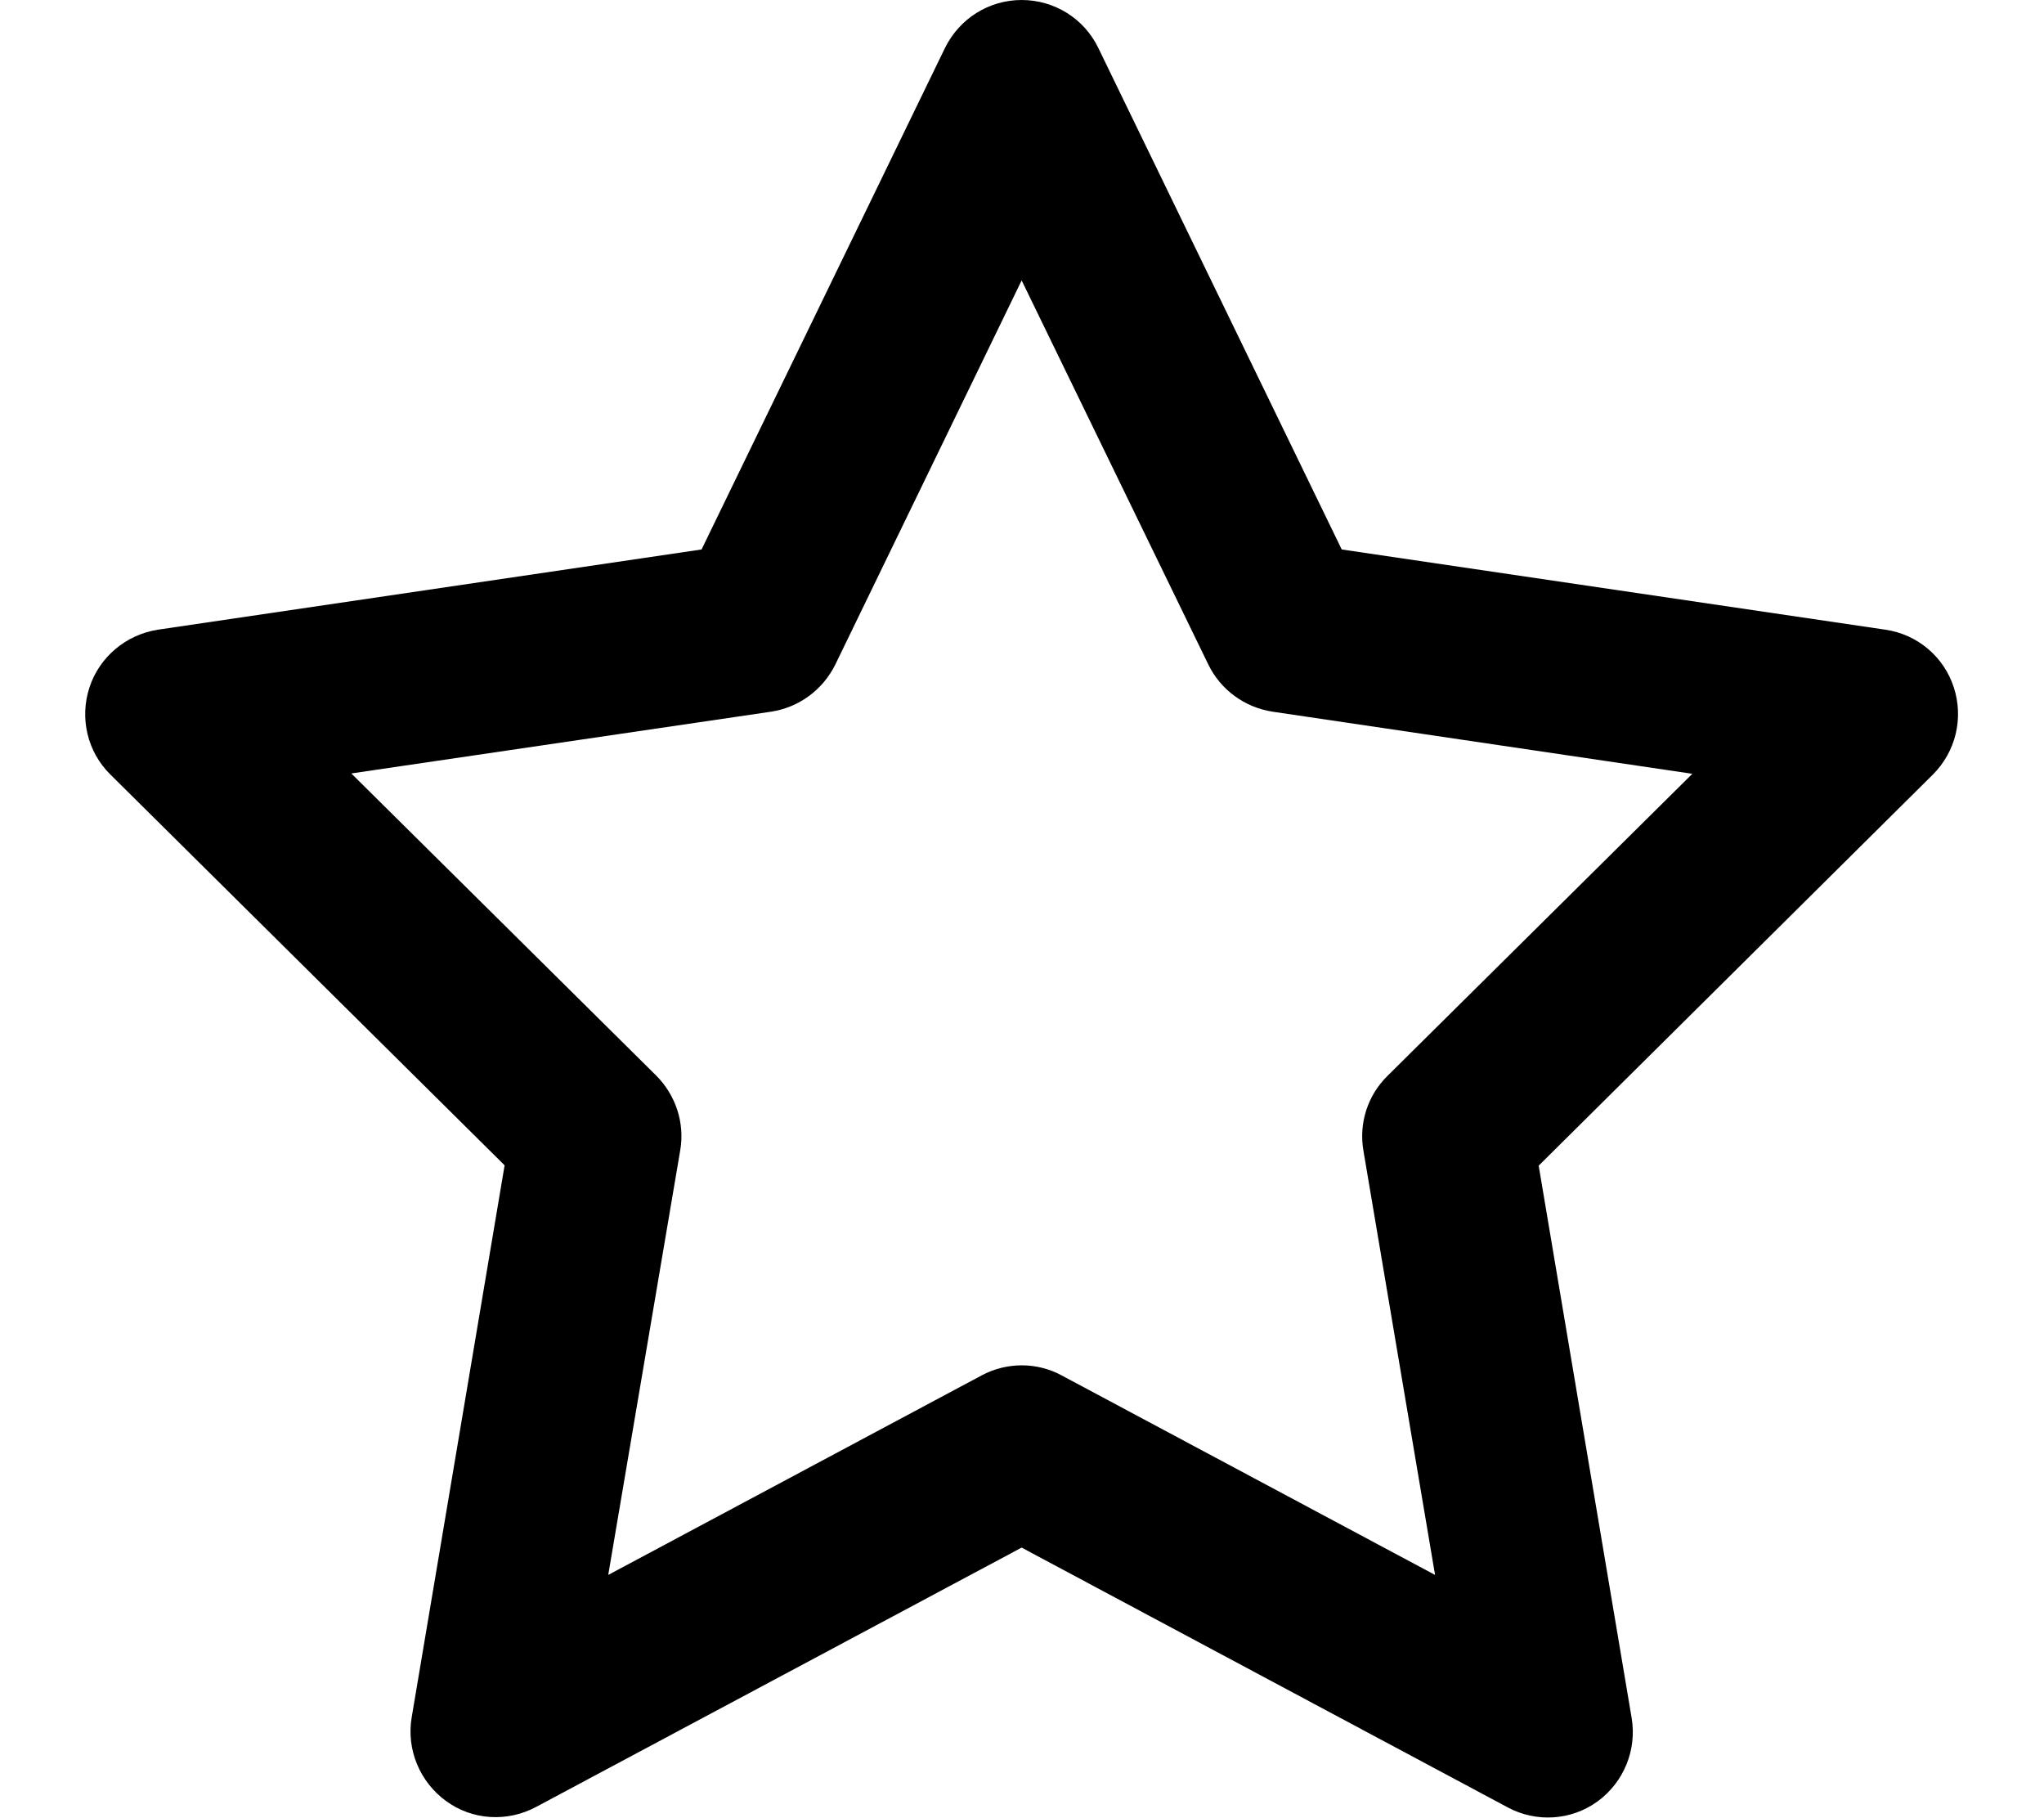
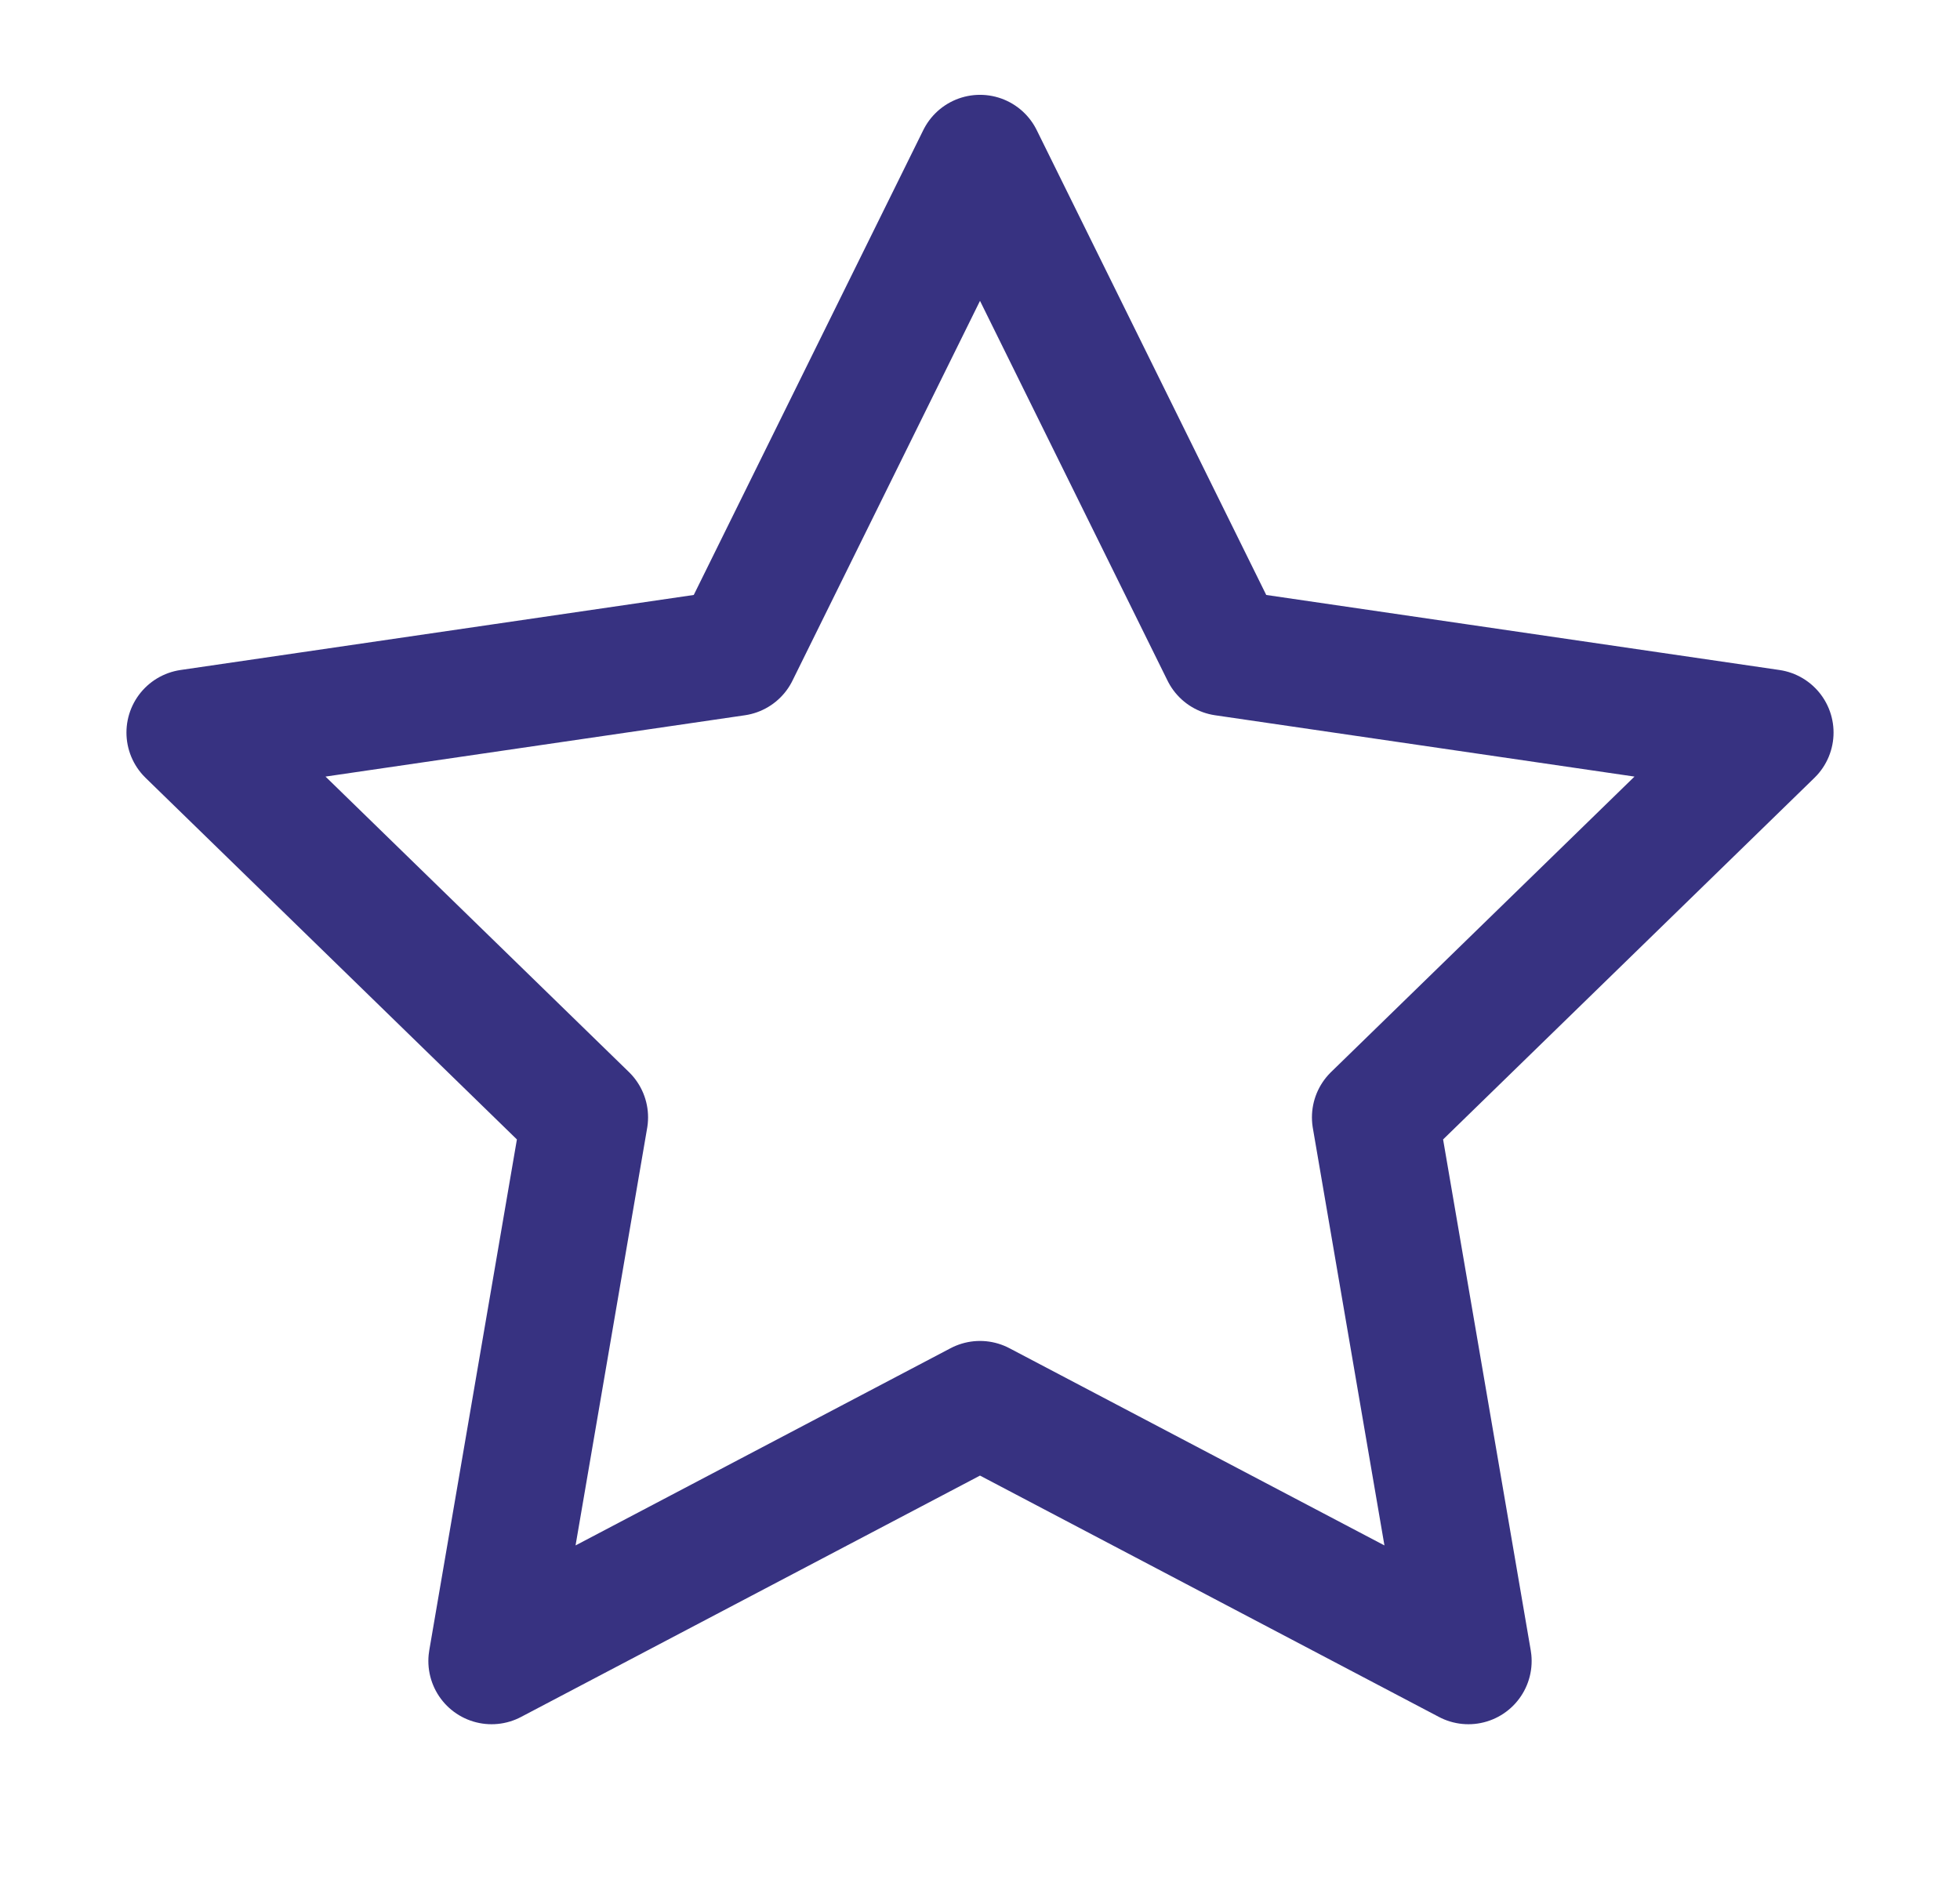
- <svg xmlns="http://www.w3.org/2000/svg" viewBox="0 0 576 512">
-   <path d="M287.9 0c9.2 0 17.6 5.2 21.6 13.5l68.6 141.3 153.2 22.6c9 1.3 16.5 7.6 19.3 16.3s.5 18.1-5.9 24.5L433.6 328.4l26.2 155.6c1.5 9-2.2 18.1-9.6 23.5s-17.3 6-25.3 1.7l-137-73.2L151 509.1c-8.1 4.3-17.9 3.7-25.3-1.7s-11.2-14.5-9.7-23.5l26.2-155.6L31.1 218.2c-6.5-6.4-8.7-15.9-5.9-24.5s10.3-14.9 19.3-16.3l153.2-22.6L266.3 13.5C270.4 5.2 278.7 0 287.9 0zm0 79L235.4 187.2c-3.5 7.1-10.2 12.1-18.1 13.3L99 217.9 184.9 303c5.5 5.5 8.1 13.3 6.8 21L171.4 443.7l105.2-56.2c7.1-3.8 15.6-3.8 22.6 0l105.2 56.2L384.2 324.1c-1.3-7.7 1.2-15.5 6.8-21l85.9-85.1L358.6 200.5c-7.8-1.2-14.6-6.1-18.1-13.3L287.9 79z" />
+ <svg xmlns="http://www.w3.org/2000/svg" width="31" height="30" viewBox="0 0 31 30" fill="none">
+   <g id="star">
+     <path id="Vector" d="M15.5 2.5L19.363 10.325L28 11.588L21.75 17.675L23.225 26.275L15.5 22.212L7.775 26.275L9.25 17.675L3 11.588L11.637 10.325L15.5 2.5Z" stroke="#373281" stroke-width="2" stroke-linecap="round" stroke-linejoin="round" />
+   </g>
</svg>
